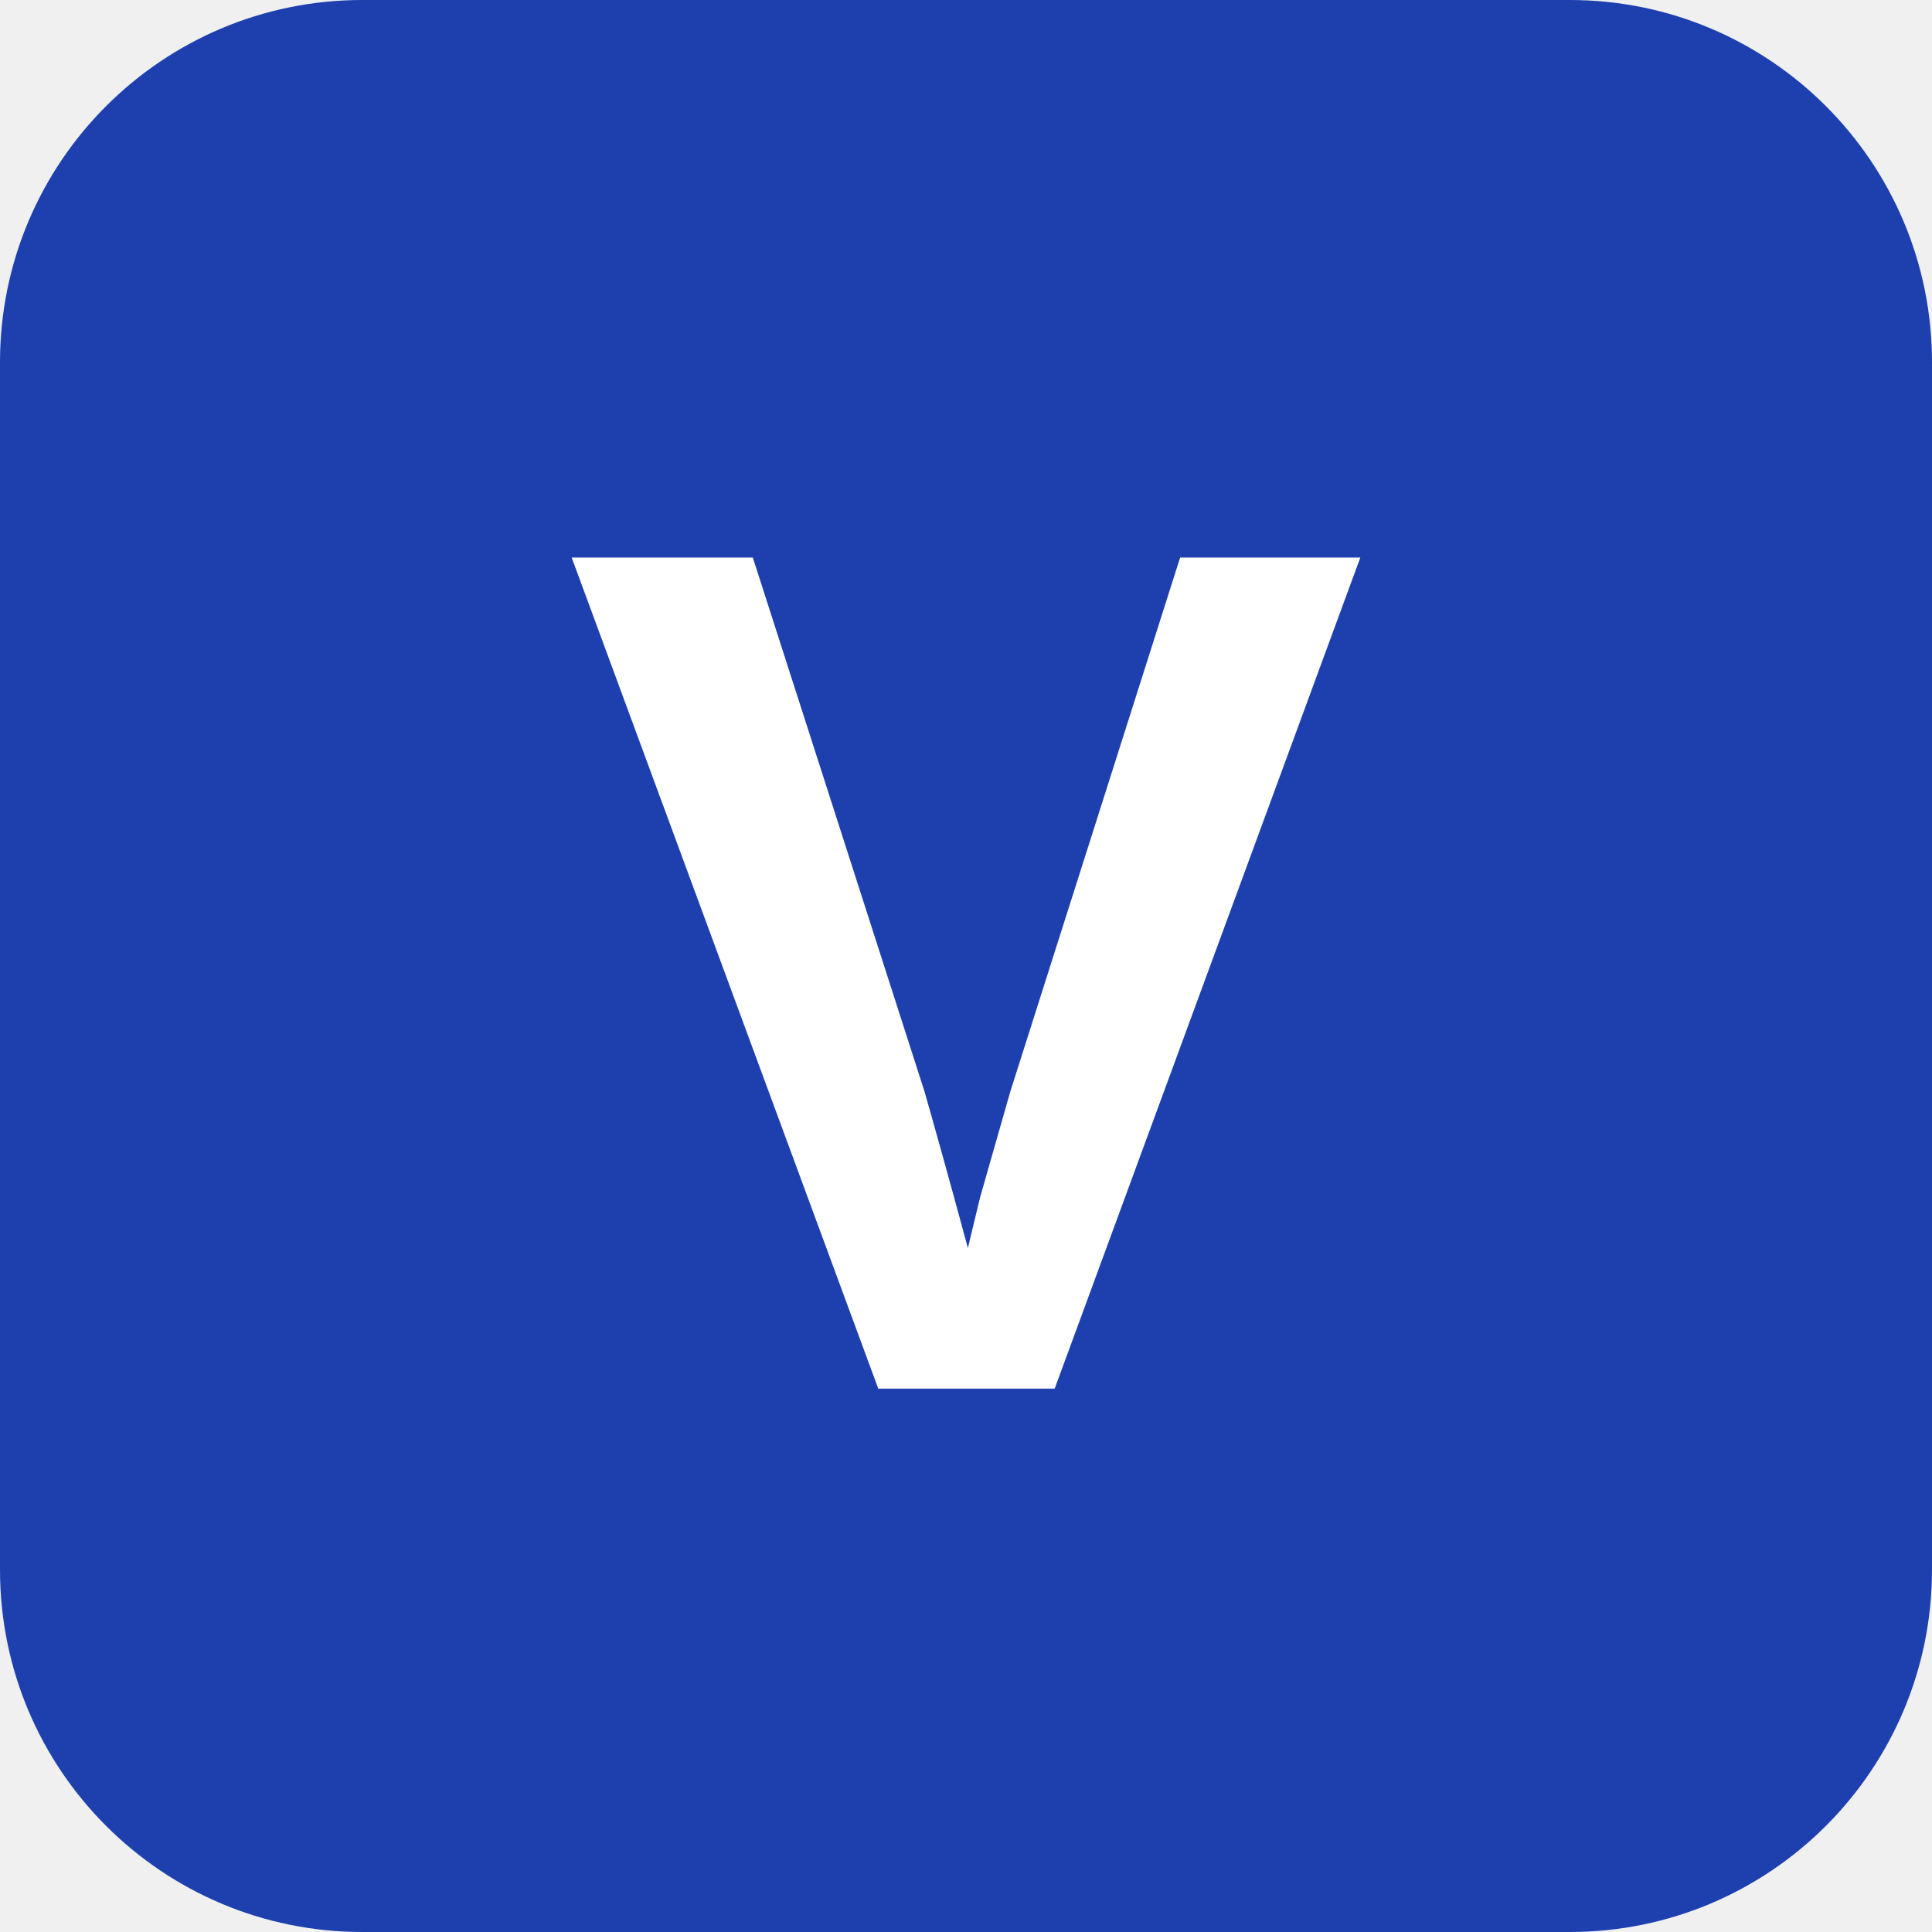
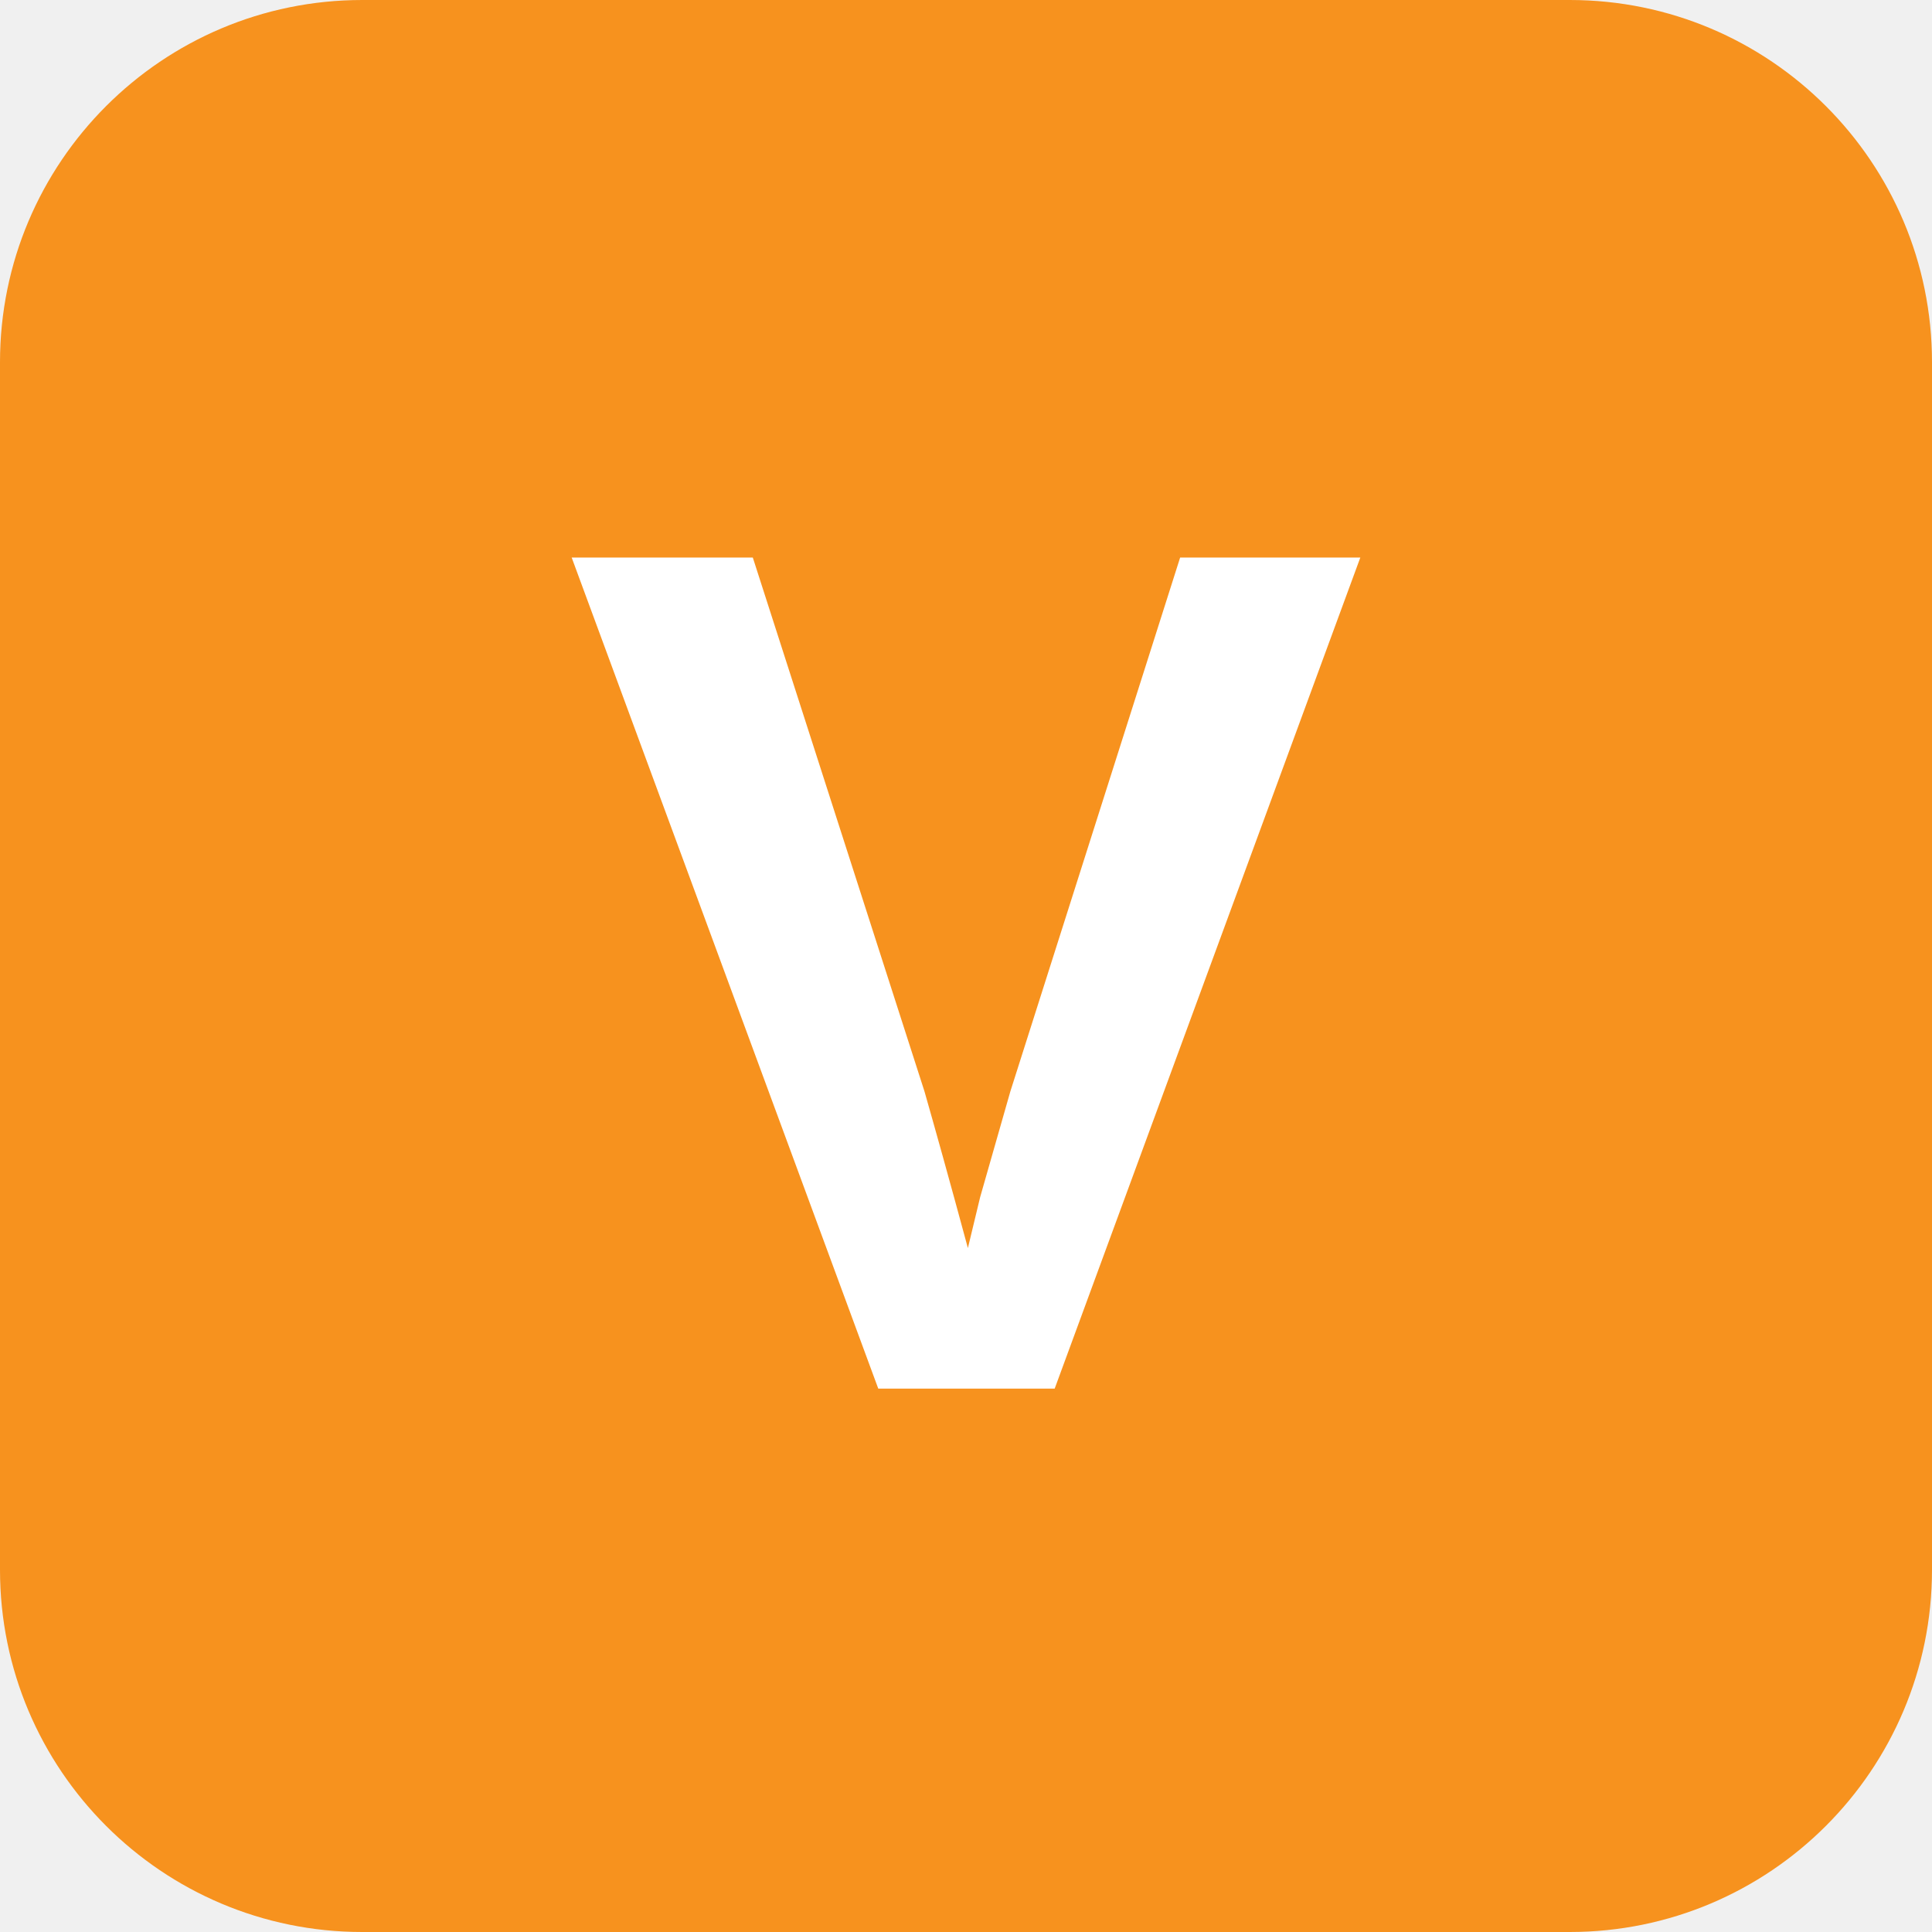
<svg xmlns="http://www.w3.org/2000/svg" viewBox="0 0 32 32">
-   <rect width="32" height="32" rx="6" fill="#1E40AF" />
+   <rect width="32" height="32" rx="6" fill="#f7921e" />
  <text x="16" y="23" font-family="Arial, sans-serif" font-size="20" font-weight="bold" fill="white" text-anchor="middle">V</text>
</svg>
